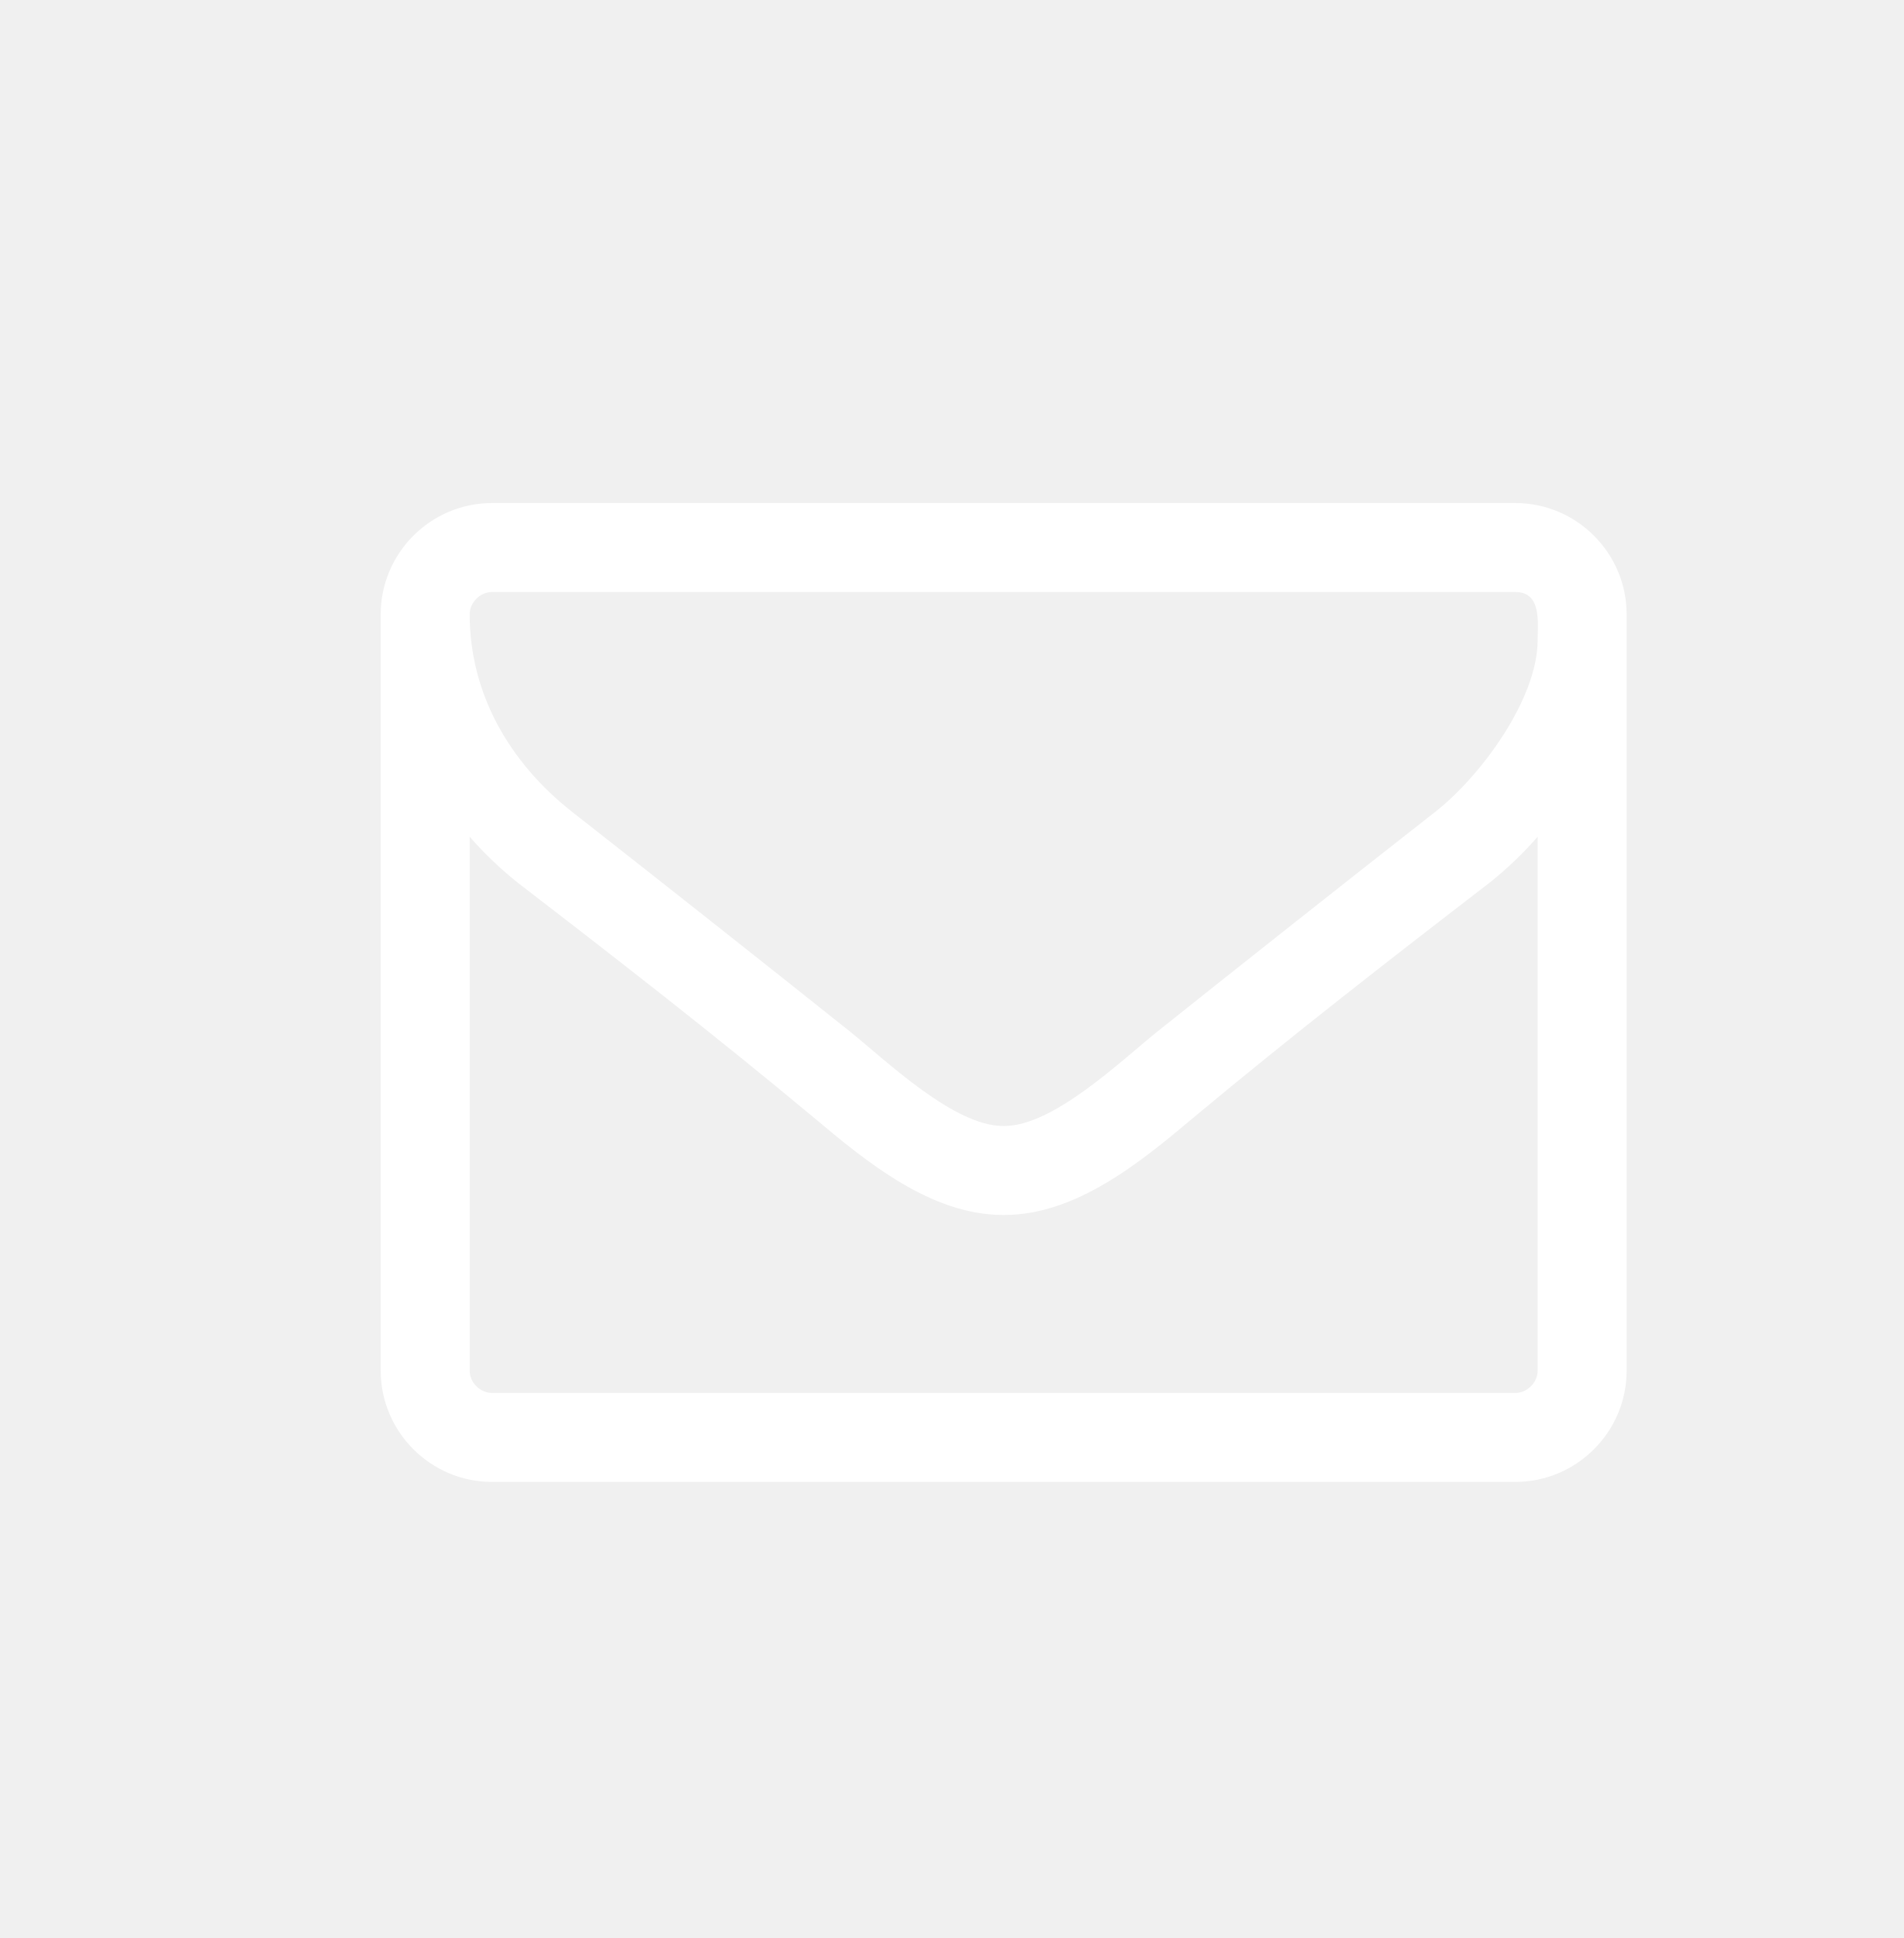
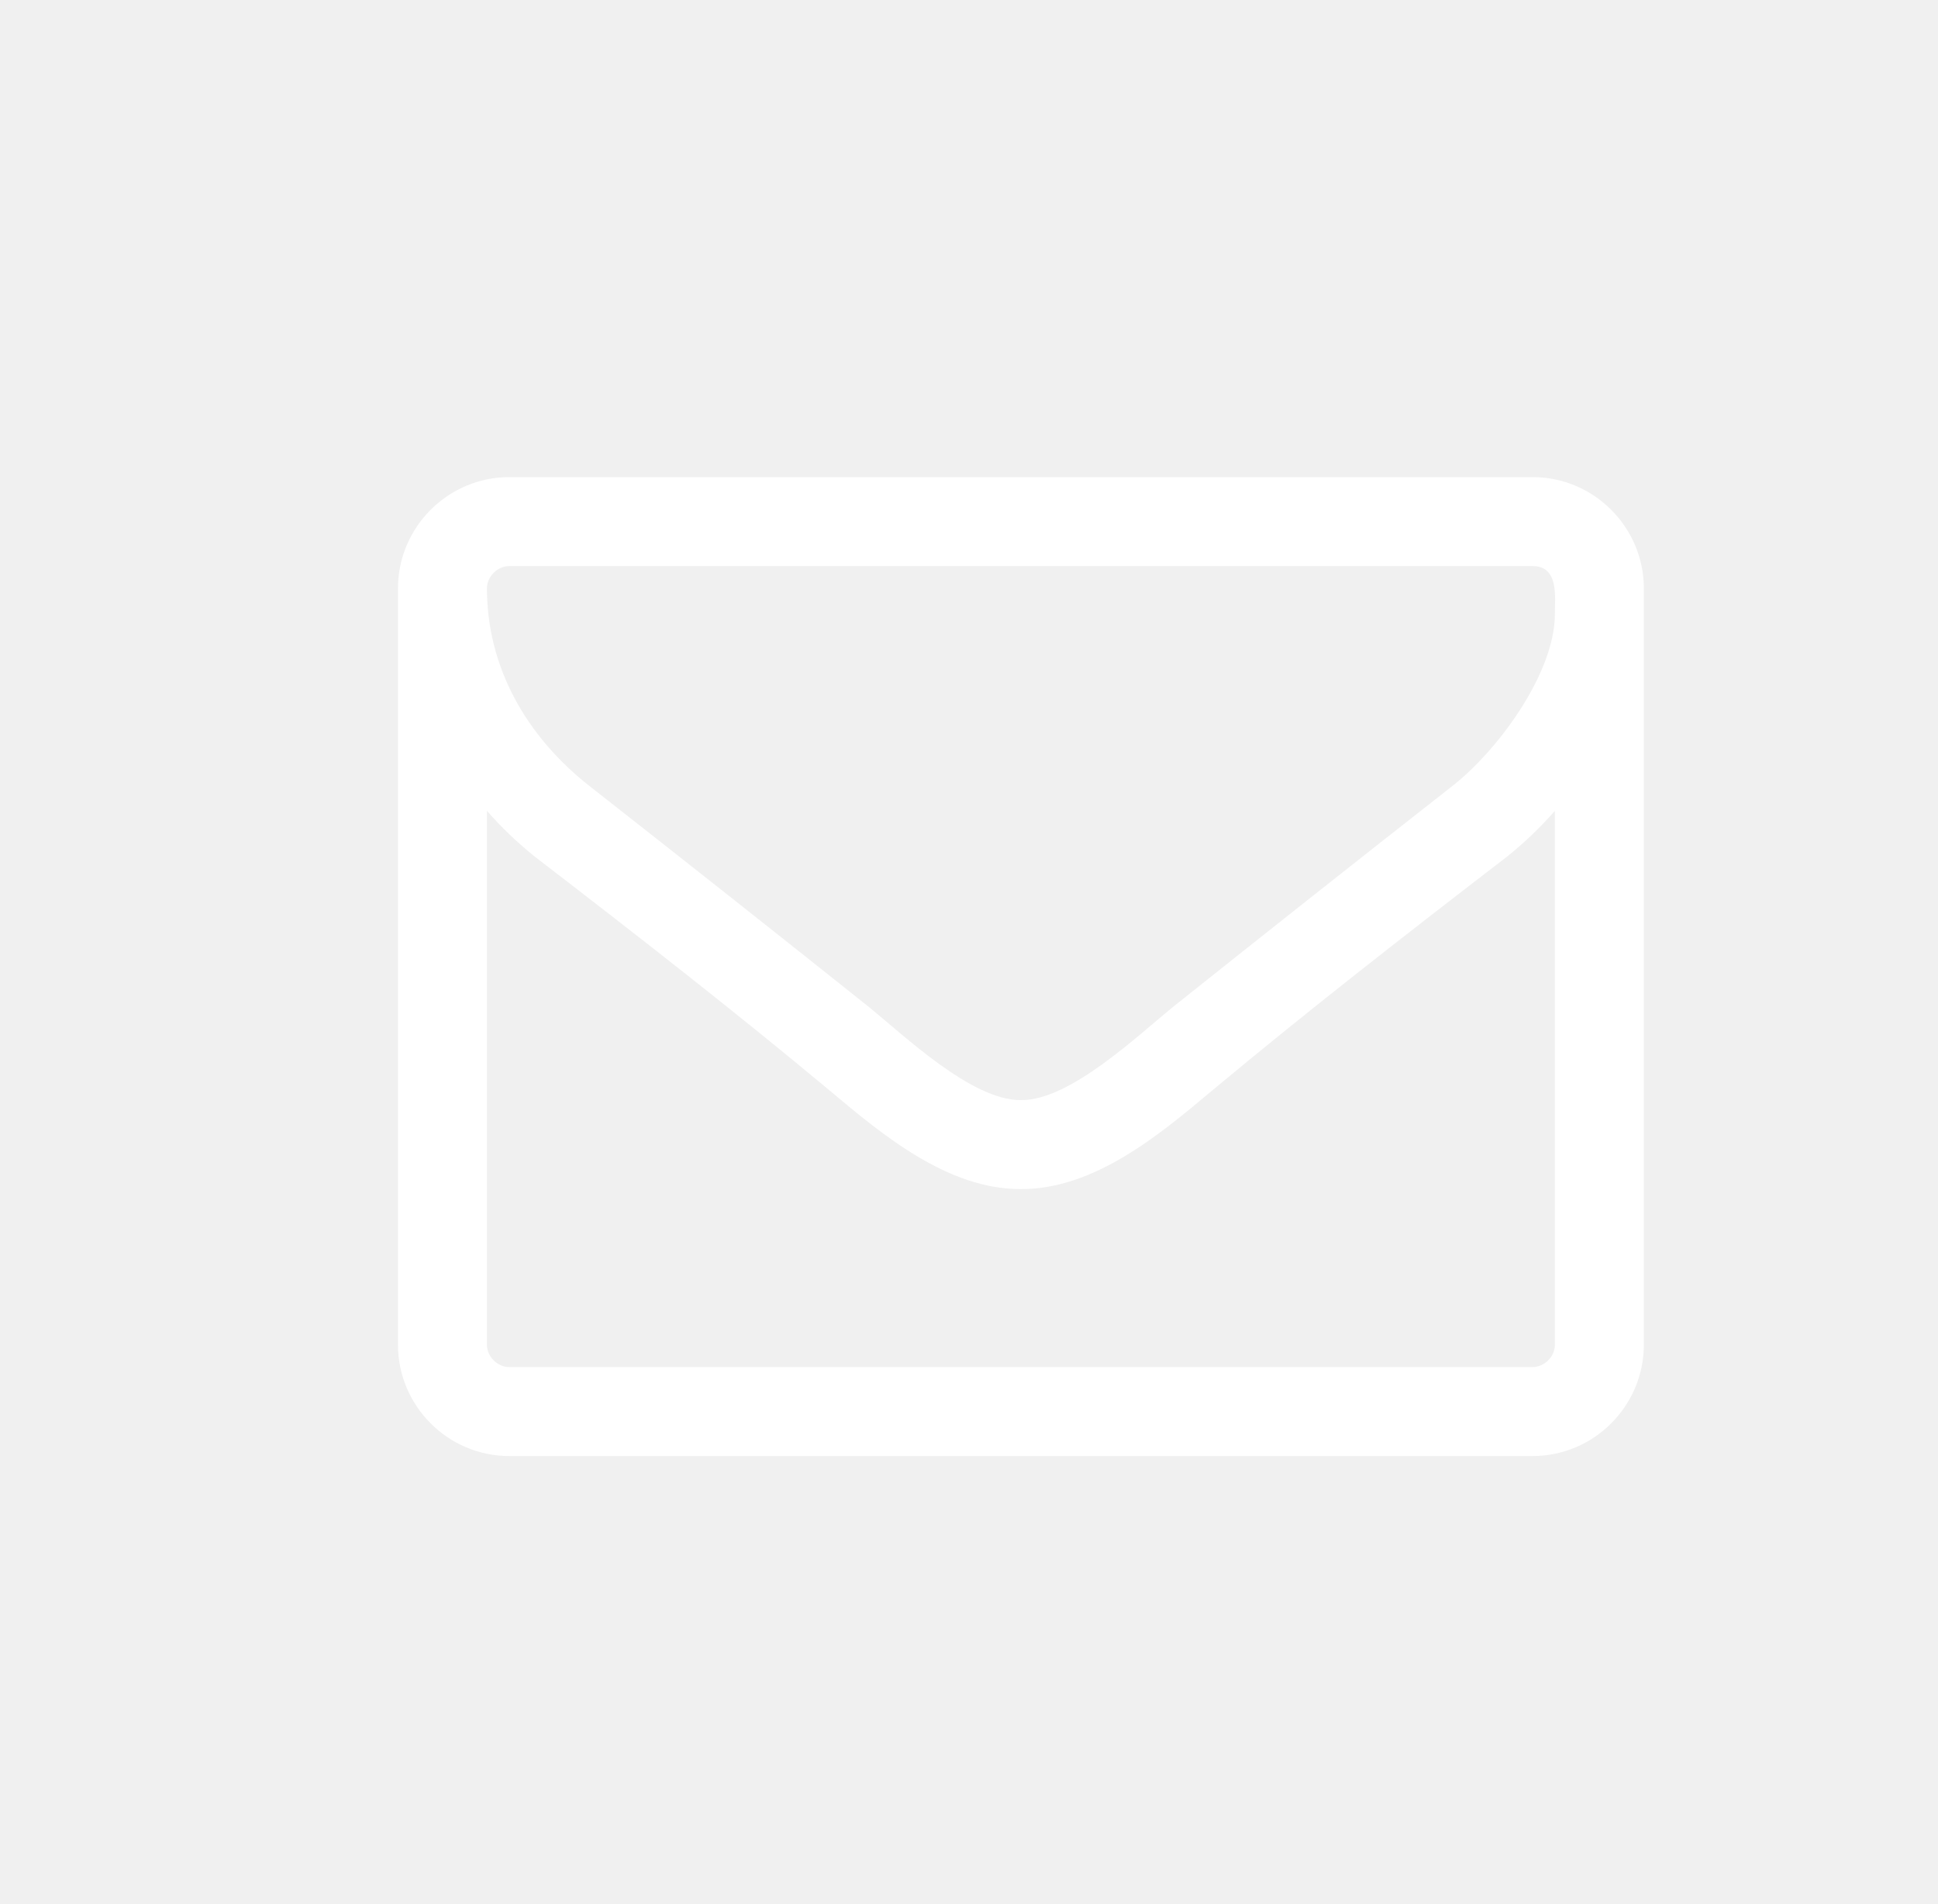
- <svg xmlns="http://www.w3.org/2000/svg" width="55" height="56" viewBox="0 0 55 56" fill="none">
-   <path d="M44.429 39.607C44.429 39.949 44.127 40.25 43.786 40.25H14.214C13.873 40.25 13.571 39.949 13.571 39.607V24.179C13.993 24.661 14.455 25.103 14.958 25.505C17.83 27.714 20.723 29.964 23.516 32.295C25.022 33.56 26.891 35.107 28.98 35.107H29H29.02C31.109 35.107 32.978 33.56 34.484 32.295C37.277 29.964 40.17 27.714 43.042 25.505C43.545 25.103 44.007 24.661 44.429 24.179V39.607ZM44.429 18.493C44.429 20.201 42.781 22.431 41.475 23.455C38.783 25.565 36.092 27.694 33.42 29.824C32.355 30.688 30.426 32.536 29.02 32.536H29H28.98C27.574 32.536 25.645 30.688 24.58 29.824C21.909 27.694 19.216 25.565 16.525 23.455C14.716 22.029 13.571 20.04 13.571 17.75C13.571 17.409 13.873 17.107 14.214 17.107H43.786C44.549 17.107 44.429 17.991 44.429 18.493ZM47 17.75C47 15.982 45.554 14.536 43.786 14.536H14.214C12.446 14.536 11 15.982 11 17.75V39.607C11 41.375 12.446 42.821 14.214 42.821H43.786C45.554 42.821 47 41.375 47 39.607V17.75Z" fill="white" />
+ <svg xmlns="http://www.w3.org/2000/svg" width="56" height="55" viewBox="0 0 56 55" fill="none">
+   <path d="M44.929 38.857C44.929 39.199 44.627 39.5 44.286 39.5H14.714C14.373 39.5 14.071 39.199 14.071 38.857V23.429C14.493 23.911 14.955 24.353 15.458 24.755C18.33 26.964 21.223 29.214 24.016 31.545C25.522 32.81 27.391 34.357 29.48 34.357H29.5H29.52C31.609 34.357 33.478 32.81 34.984 31.545C37.777 29.214 40.67 26.964 43.542 24.755C44.045 24.353 44.507 23.911 44.929 23.429V38.857ZM44.929 17.743C44.929 19.451 43.281 21.681 41.975 22.705C39.283 24.815 36.592 26.944 33.92 29.074C32.855 29.938 30.926 31.786 29.52 31.786H29.5H29.48C28.074 31.786 26.145 29.938 25.08 29.074C22.409 26.944 19.716 24.815 17.025 22.705C15.216 21.279 14.071 19.29 14.071 17C14.071 16.659 14.373 16.357 14.714 16.357H44.286C45.049 16.357 44.929 17.241 44.929 17.743ZM47.5 17C47.5 15.232 46.054 13.786 44.286 13.786H14.714C12.946 13.786 11.5 15.232 11.5 17V38.857C11.5 40.625 12.946 42.071 14.714 42.071H44.286C46.054 42.071 47.5 40.625 47.5 38.857V17Z" fill="white" />
</svg>
